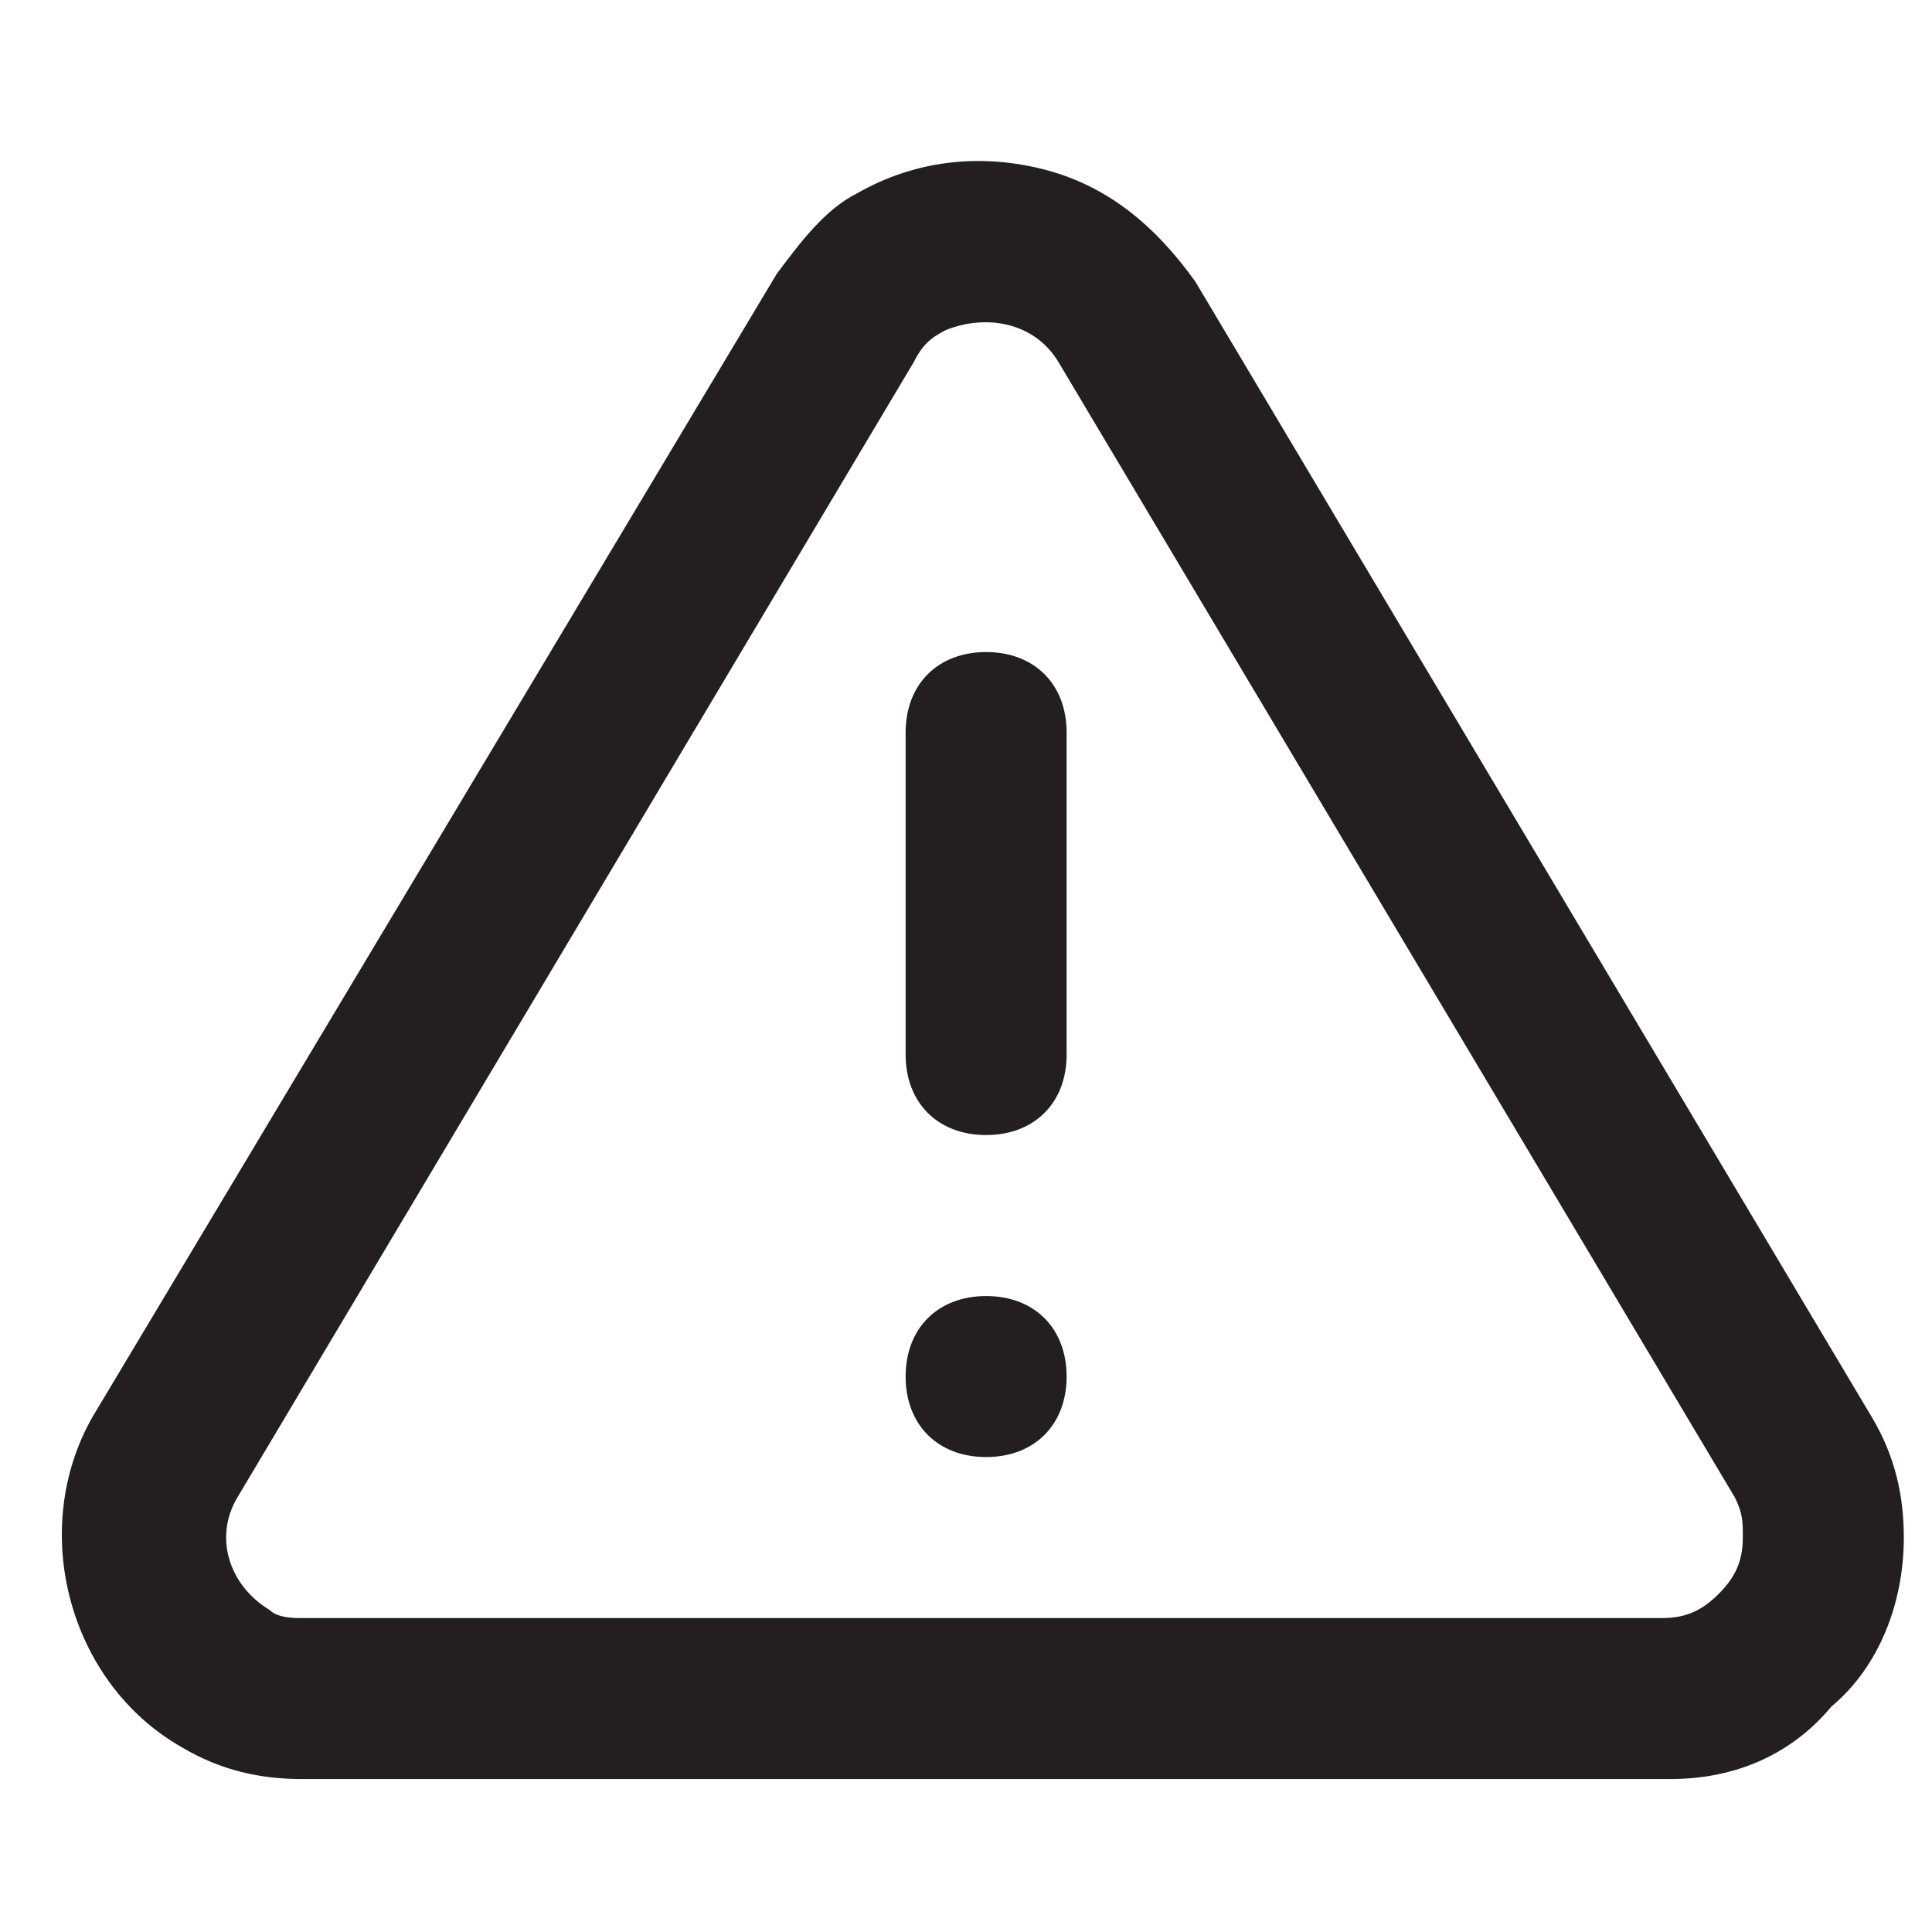
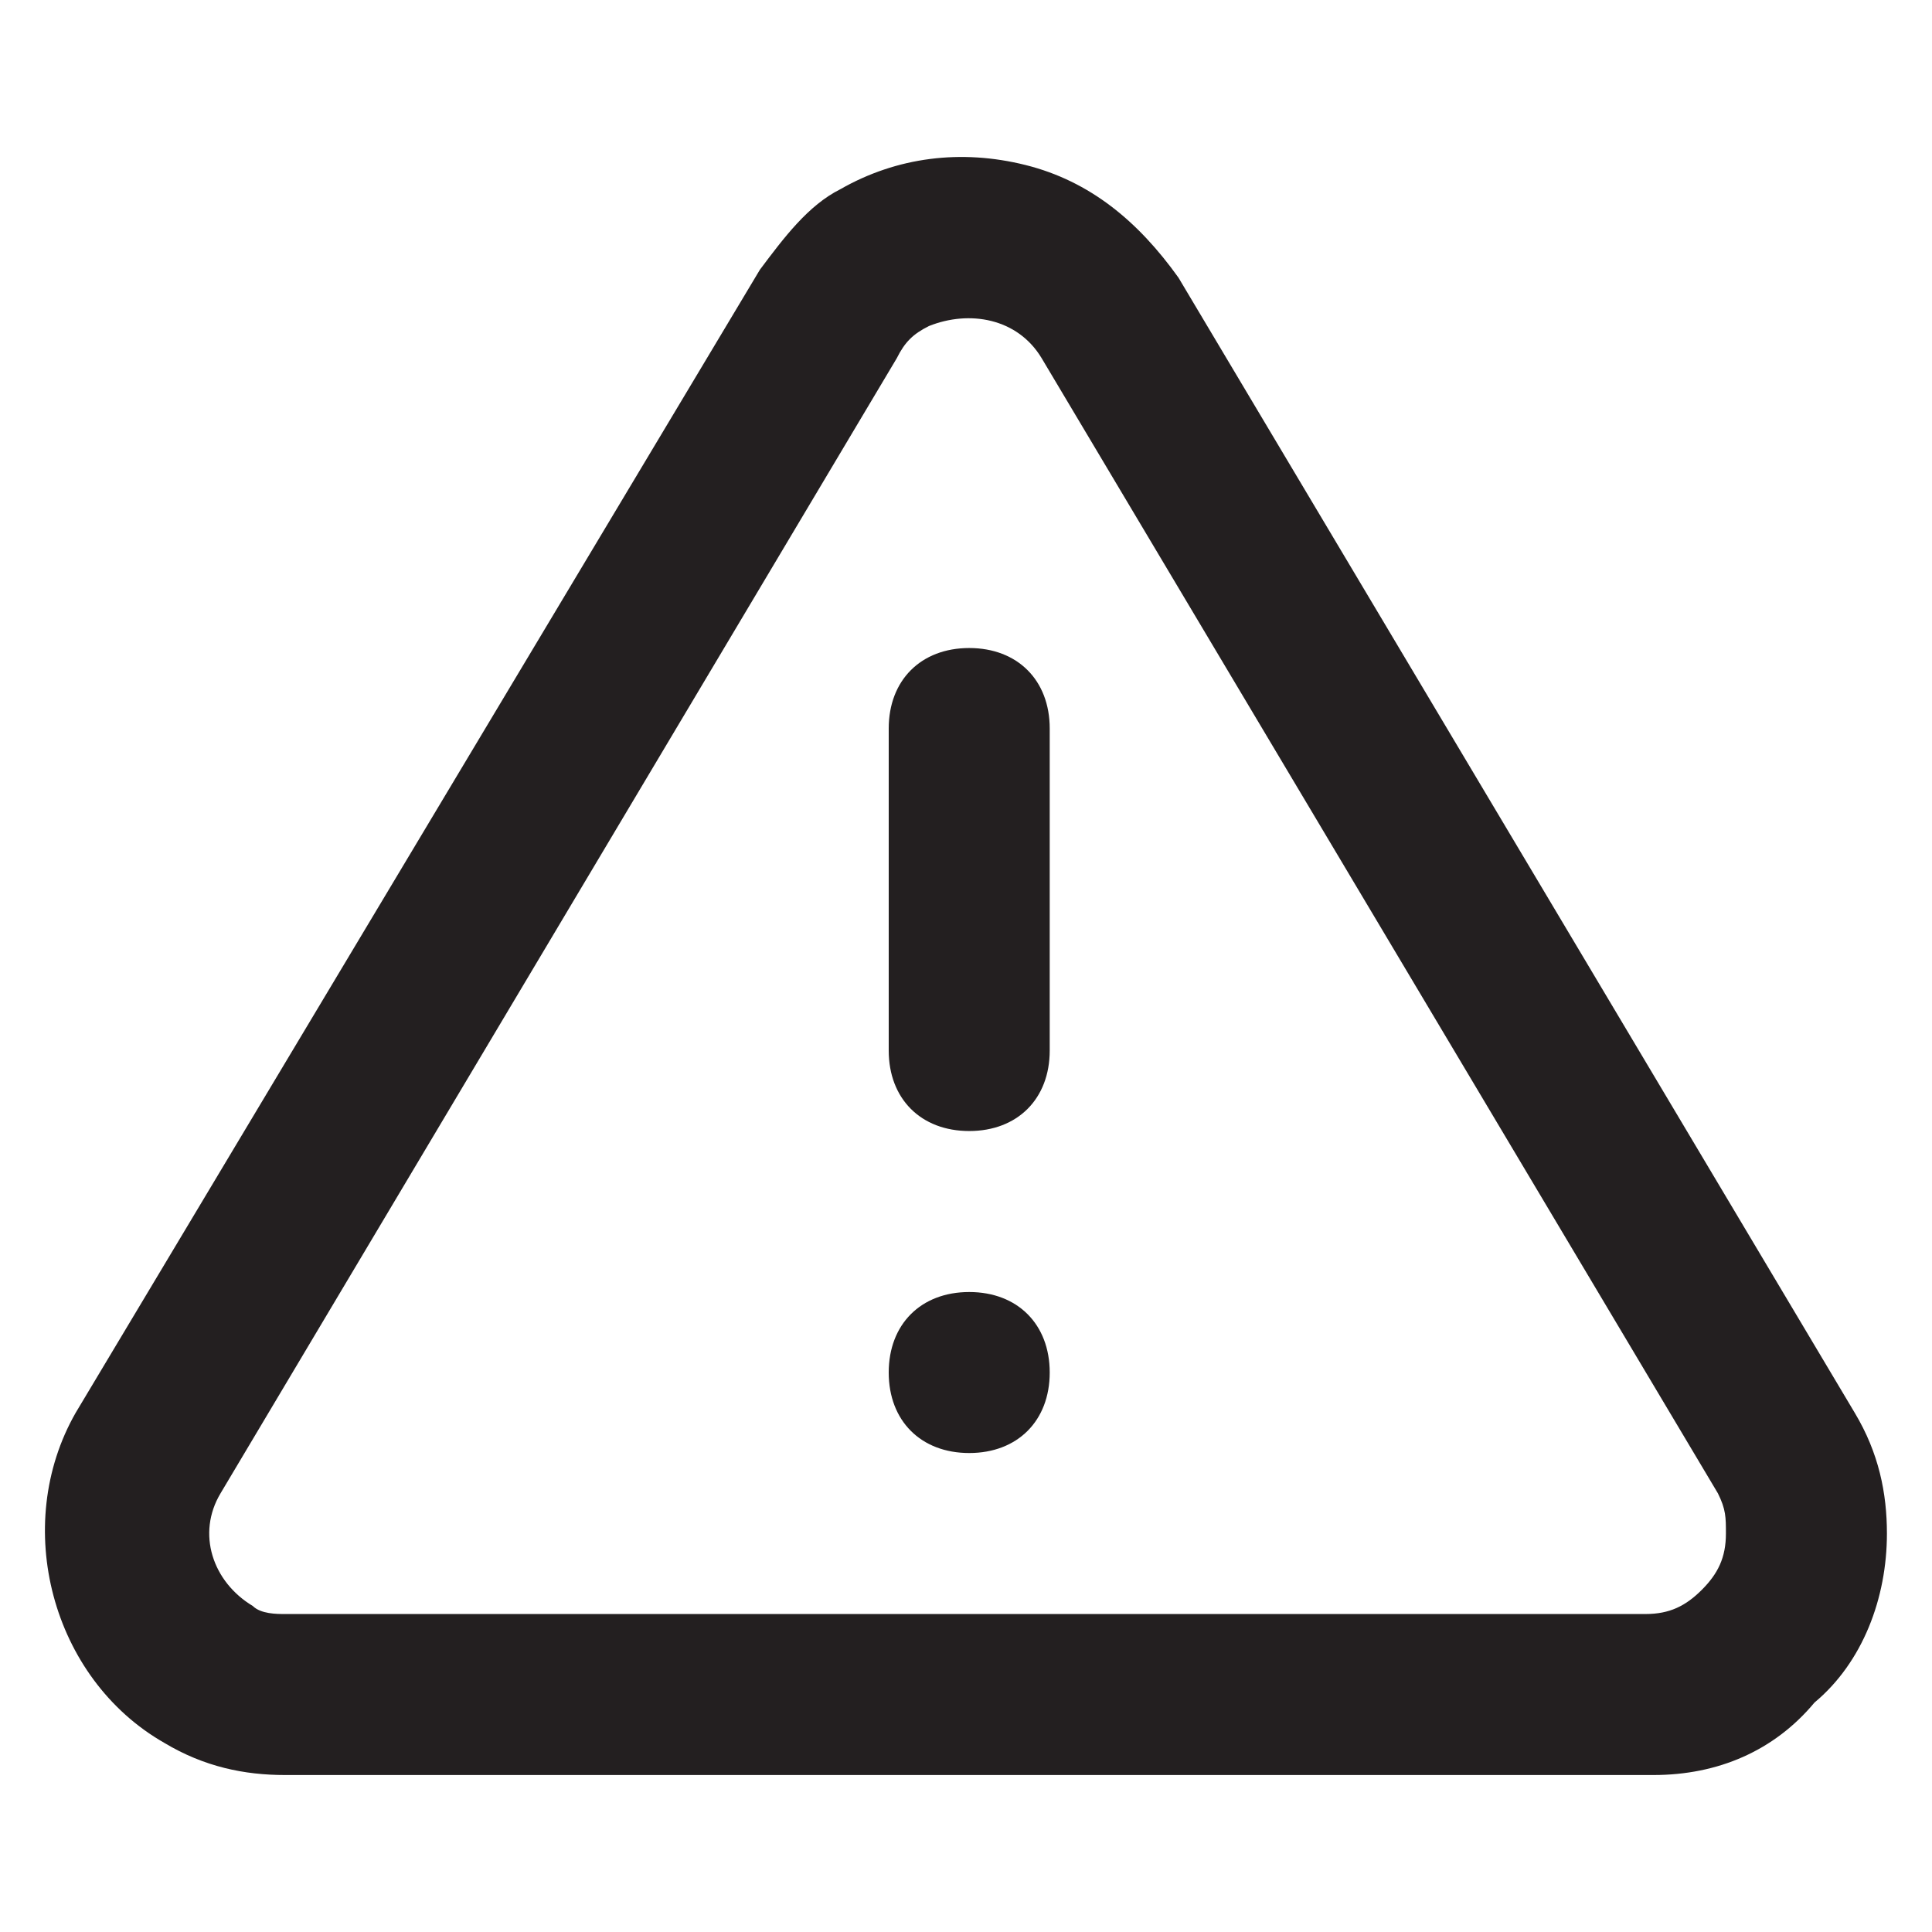
<svg xmlns="http://www.w3.org/2000/svg" width="24" height="24" viewBox="0 0 24 24" fill="none">
-   <path transform="translate(0.25 0.1)" d="M3.5 22C3 22 2.5 21.9 2 21.6C0.6 20.8 0.1 18.9 0.9 17.5L9.4 3.3C9.7 2.9 10 2.5 10.4 2.3C11.1 1.9 11.9 1.8 12.7 2C13.5 2.2 14.1 2.7 14.6 3.4L23 17.5C23.3 18 23.4 18.5 23.4 19C23.4 19.8 23.1 20.6 22.5 21.1C22 21.7 21.3 22 20.5 22H3.5ZM11.1 4.4L2.7 18.5C2.4 19 2.6 19.6 3.1 19.9C3.2 20 3.4 20 3.5 20H20.4C20.7 20 20.9 19.9 21.1 19.7C21.3 19.5 21.4 19.3 21.4 19C21.4 18.8 21.4 18.7 21.3 18.5L12.9 4.4C12.6 3.9 12 3.8 11.5 4C11.3 4.1 11.2 4.2 11.1 4.4ZM12 18C11.4 18 11 17.6 11 17C11 16.4 11.4 16 12 16C12.6 16 13 16.4 13 17C13 17.6 12.6 18 12 18ZM12 14C11.4 14 11 13.6 11 13V9C11 8.4 11.4 8 12 8C12.6 8 13 8.4 13 9V13C13 13.6 12.6 14 12 14Z" fill="#231F20" />
+   <path transform="translate(0.04 0.05)" d="M3.5 22C3 22 2.5 21.9 2 21.6C0.6 20.8 0.1 18.9 0.9 17.5L9.4 3.3C9.7 2.9 10 2.5 10.4 2.3C11.1 1.9 11.9 1.8 12.7 2C13.5 2.2 14.1 2.7 14.6 3.4L23 17.5C23.3 18 23.4 18.5 23.4 19C23.4 19.8 23.1 20.6 22.5 21.1C22 21.7 21.3 22 20.5 22H3.5ZM11.1 4.4L2.7 18.5C2.4 19 2.6 19.6 3.1 19.9C3.2 20 3.4 20 3.5 20H20.4C20.7 20 20.9 19.9 21.1 19.7C21.3 19.5 21.4 19.3 21.4 19C21.4 18.8 21.4 18.7 21.3 18.5L12.9 4.4C12.6 3.9 12 3.8 11.5 4C11.3 4.1 11.2 4.2 11.1 4.4ZM12 18C11.4 18 11 17.6 11 17C11 16.4 11.4 16 12 16C12.6 16 13 16.4 13 17C13 17.6 12.6 18 12 18ZM12 14C11.4 14 11 13.6 11 13V9C11 8.4 11.4 8 12 8C12.6 8 13 8.4 13 9V13C13 13.6 12.6 14 12 14Z" fill="#231F20" />
</svg>
